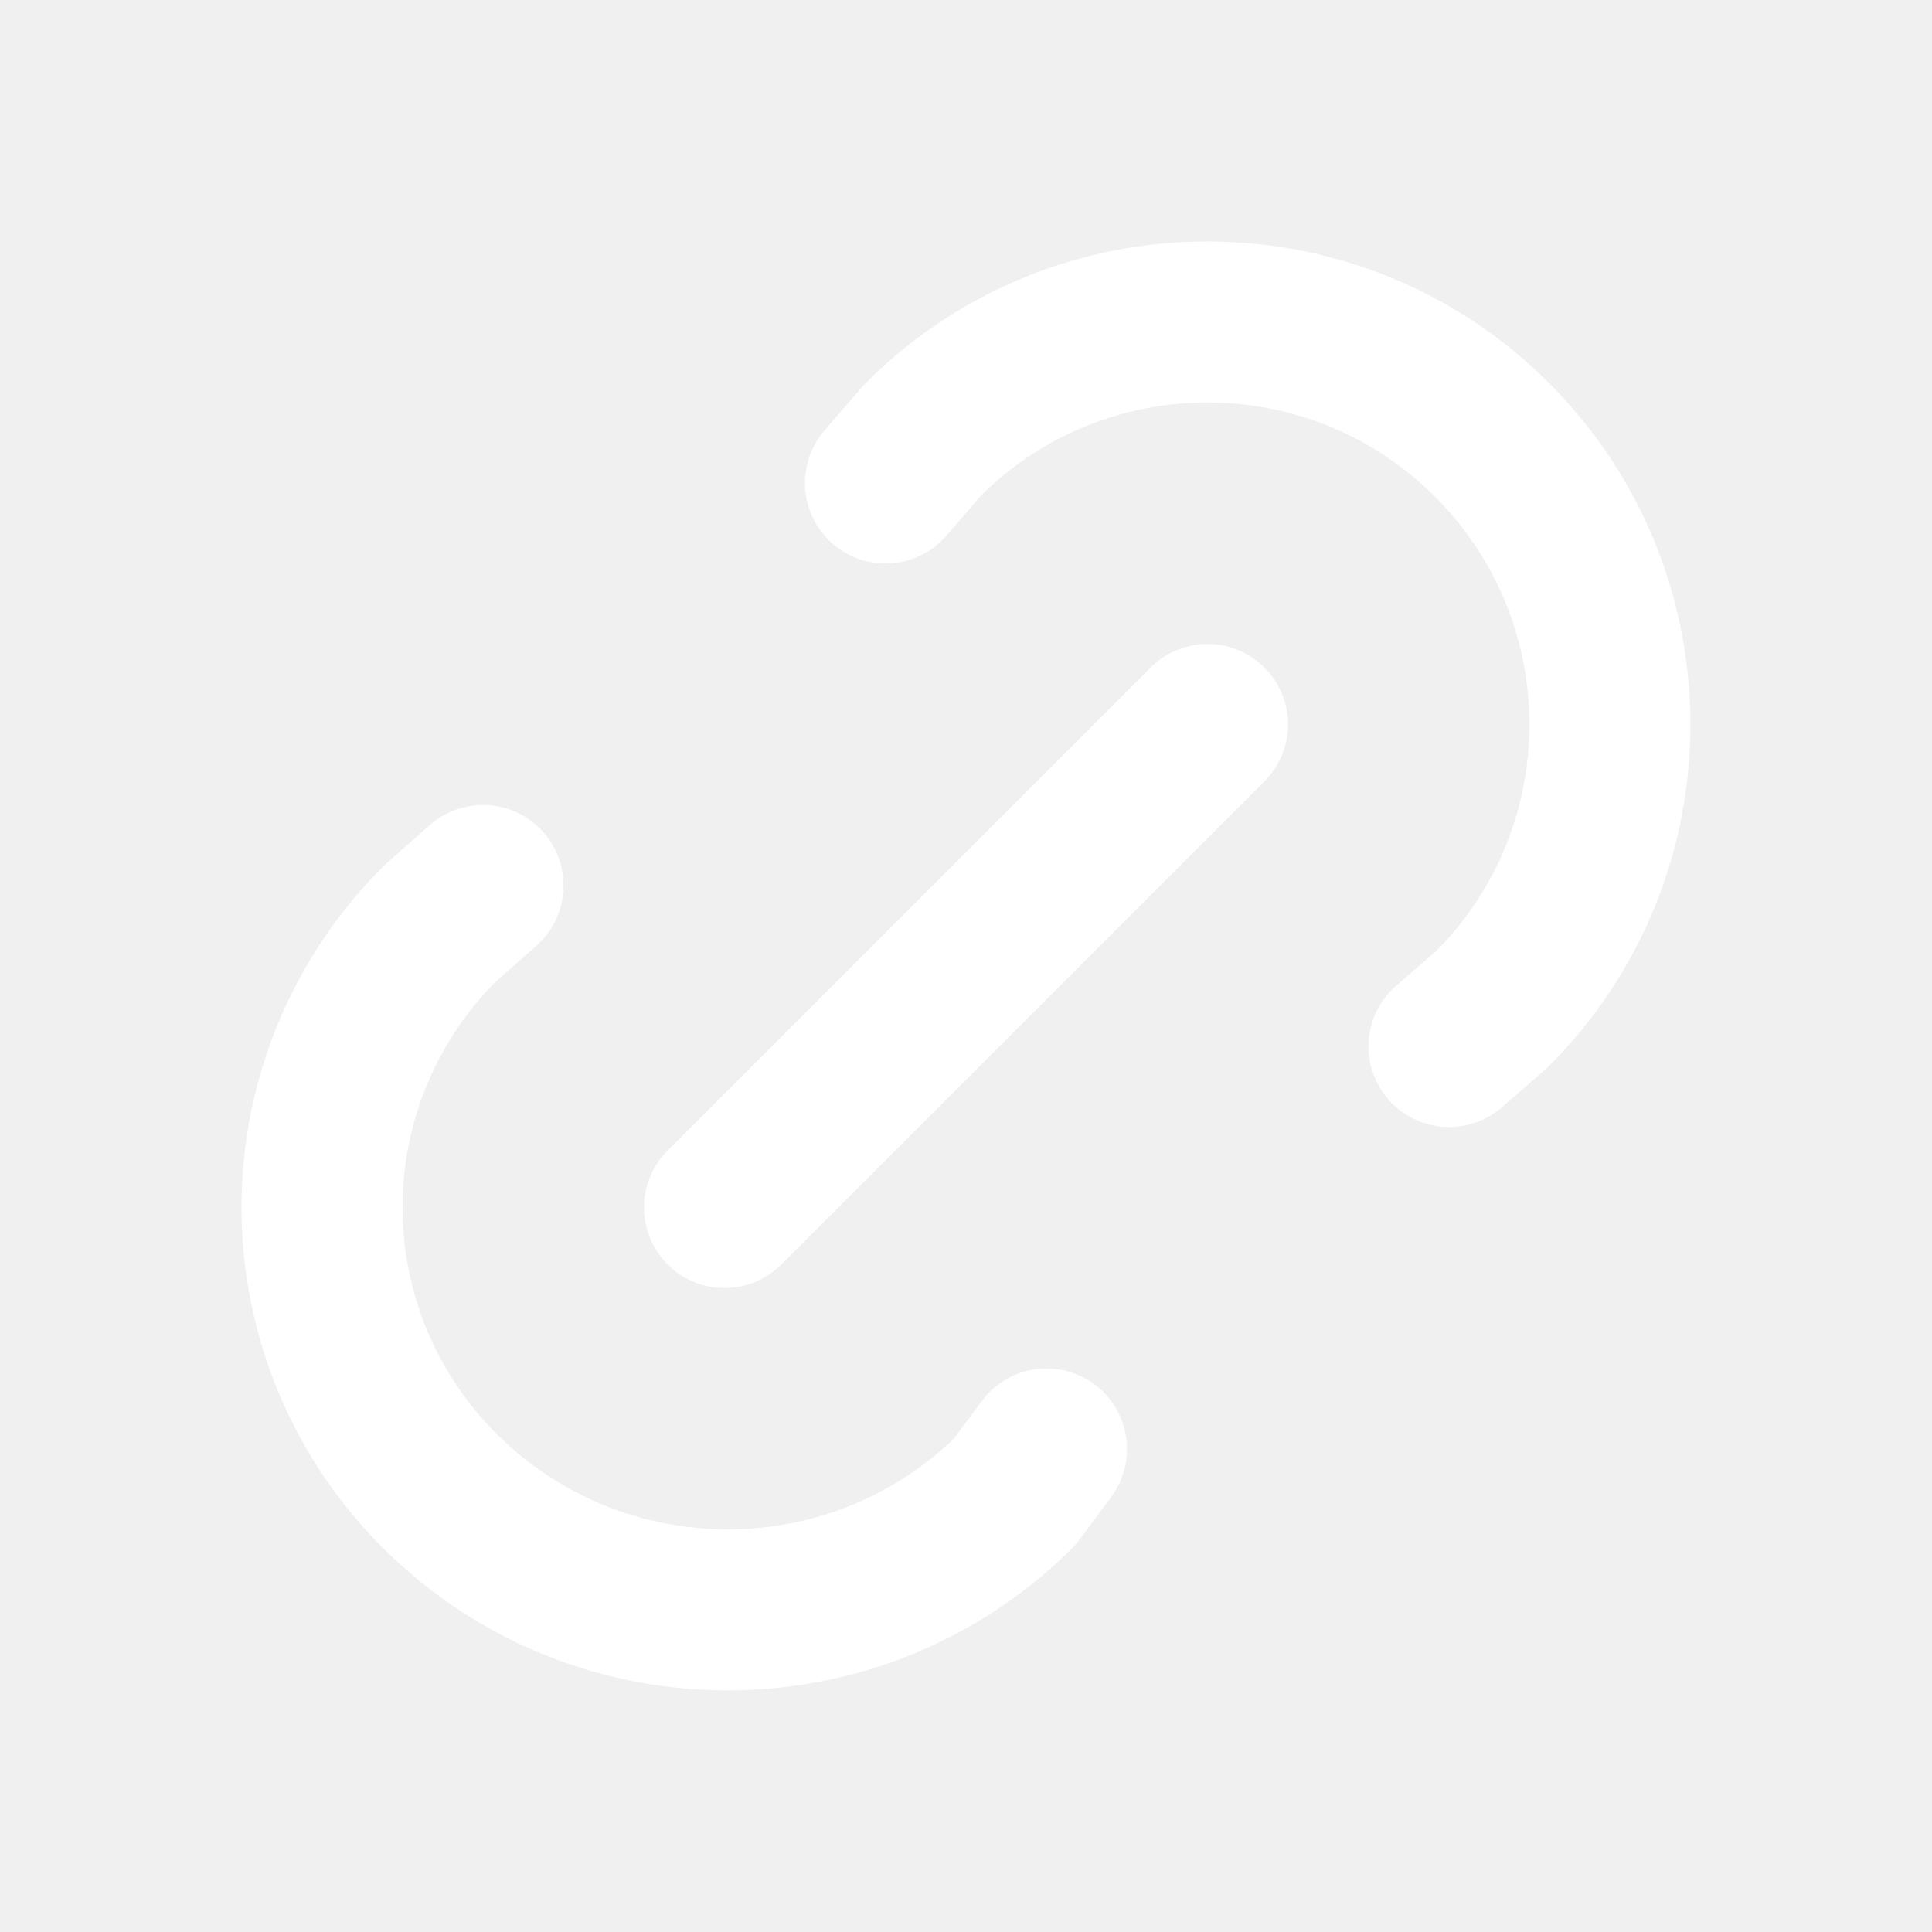
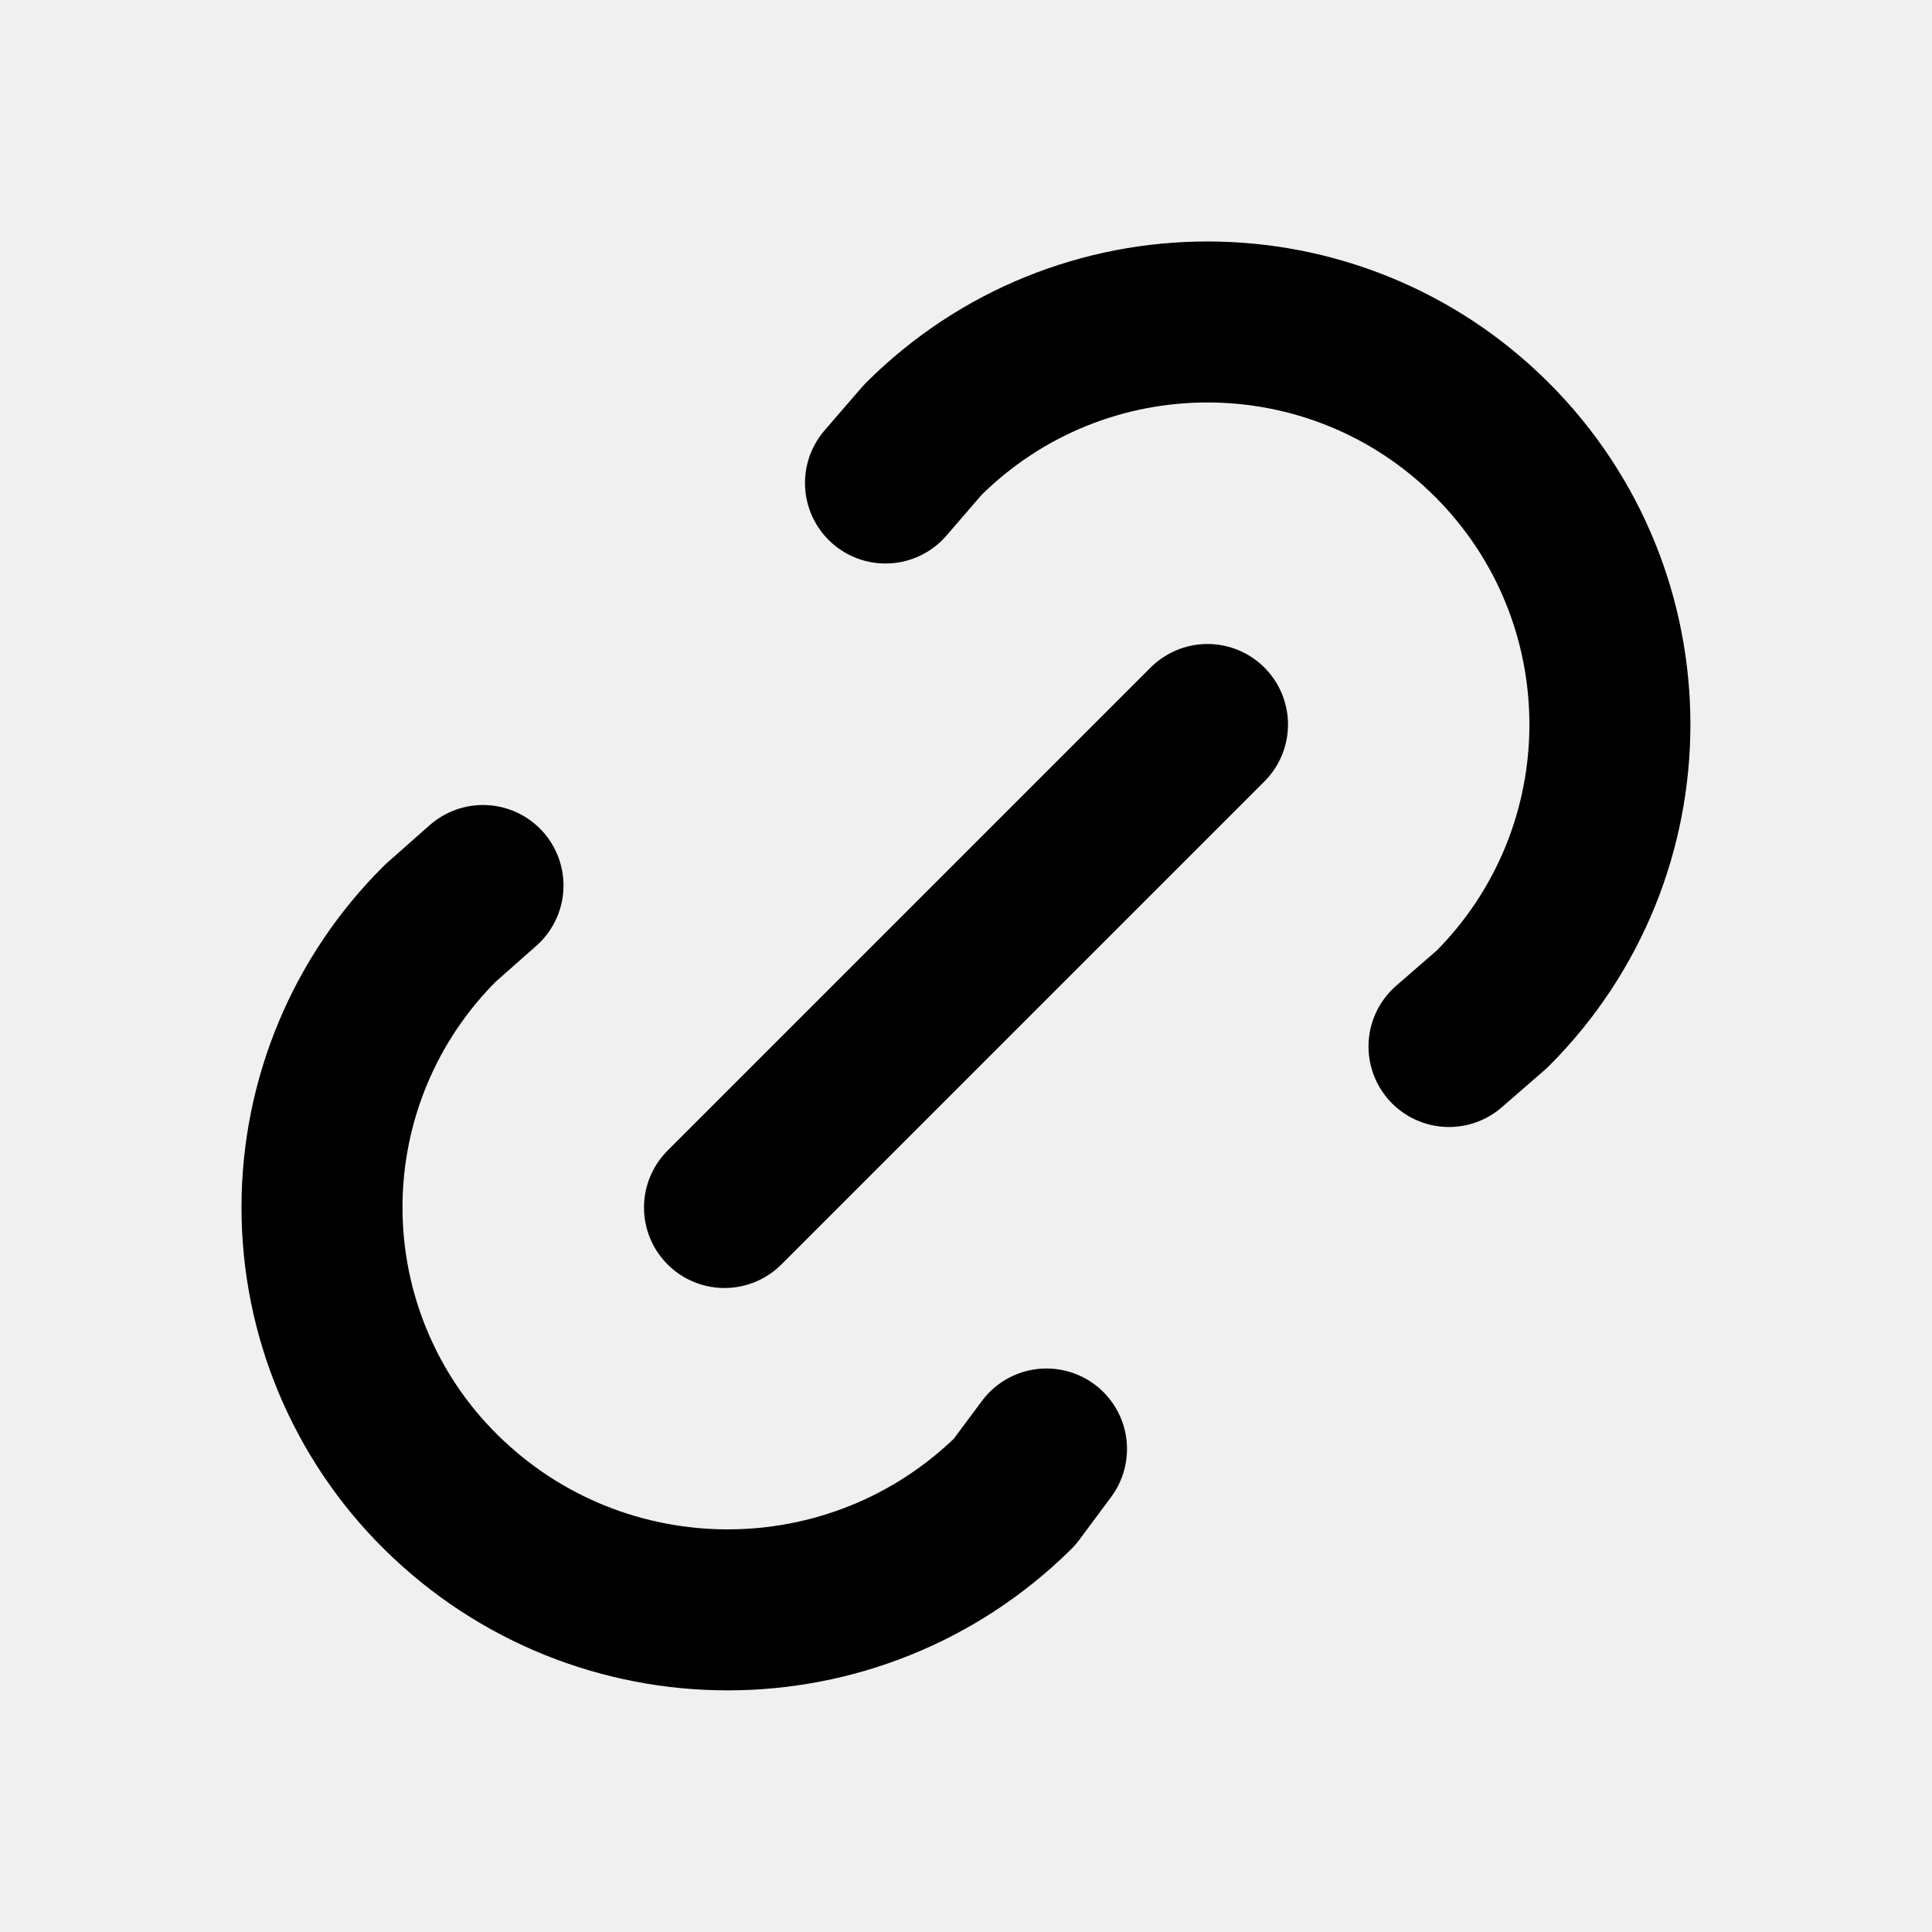
- <svg xmlns="http://www.w3.org/2000/svg" width="24" height="24" viewBox="0 0 24 24" fill="none" stroke="#ffffff" stroke-width="2" stroke-linecap="round" stroke-linejoin="round" class="icon icon-tabler icons-tabler-outline icon-tabler-link">
+ <svg xmlns="http://www.w3.org/2000/svg" width="24" height="24" viewBox="0 0 24 24" fill="none" stroke="currentColor" stroke-width="2" stroke-linecap="round" stroke-linejoin="round" class="icon icon-tabler icons-tabler-outline icon-tabler-link">
  <path stroke="none" d="M0 0h24v24H0z" fill="none" />
  <path d="M9 15l6 -6" />
  <path d="M11 6l.463 -.536a5 5 0 0 1 7.071 7.072l-.534 .464" />
  <path d="M13 18l-.397 .534a5.068 5.068 0 0 1 -7.127 0a4.972 4.972 0 0 1 0 -7.071l.524 -.463" />
</svg>
